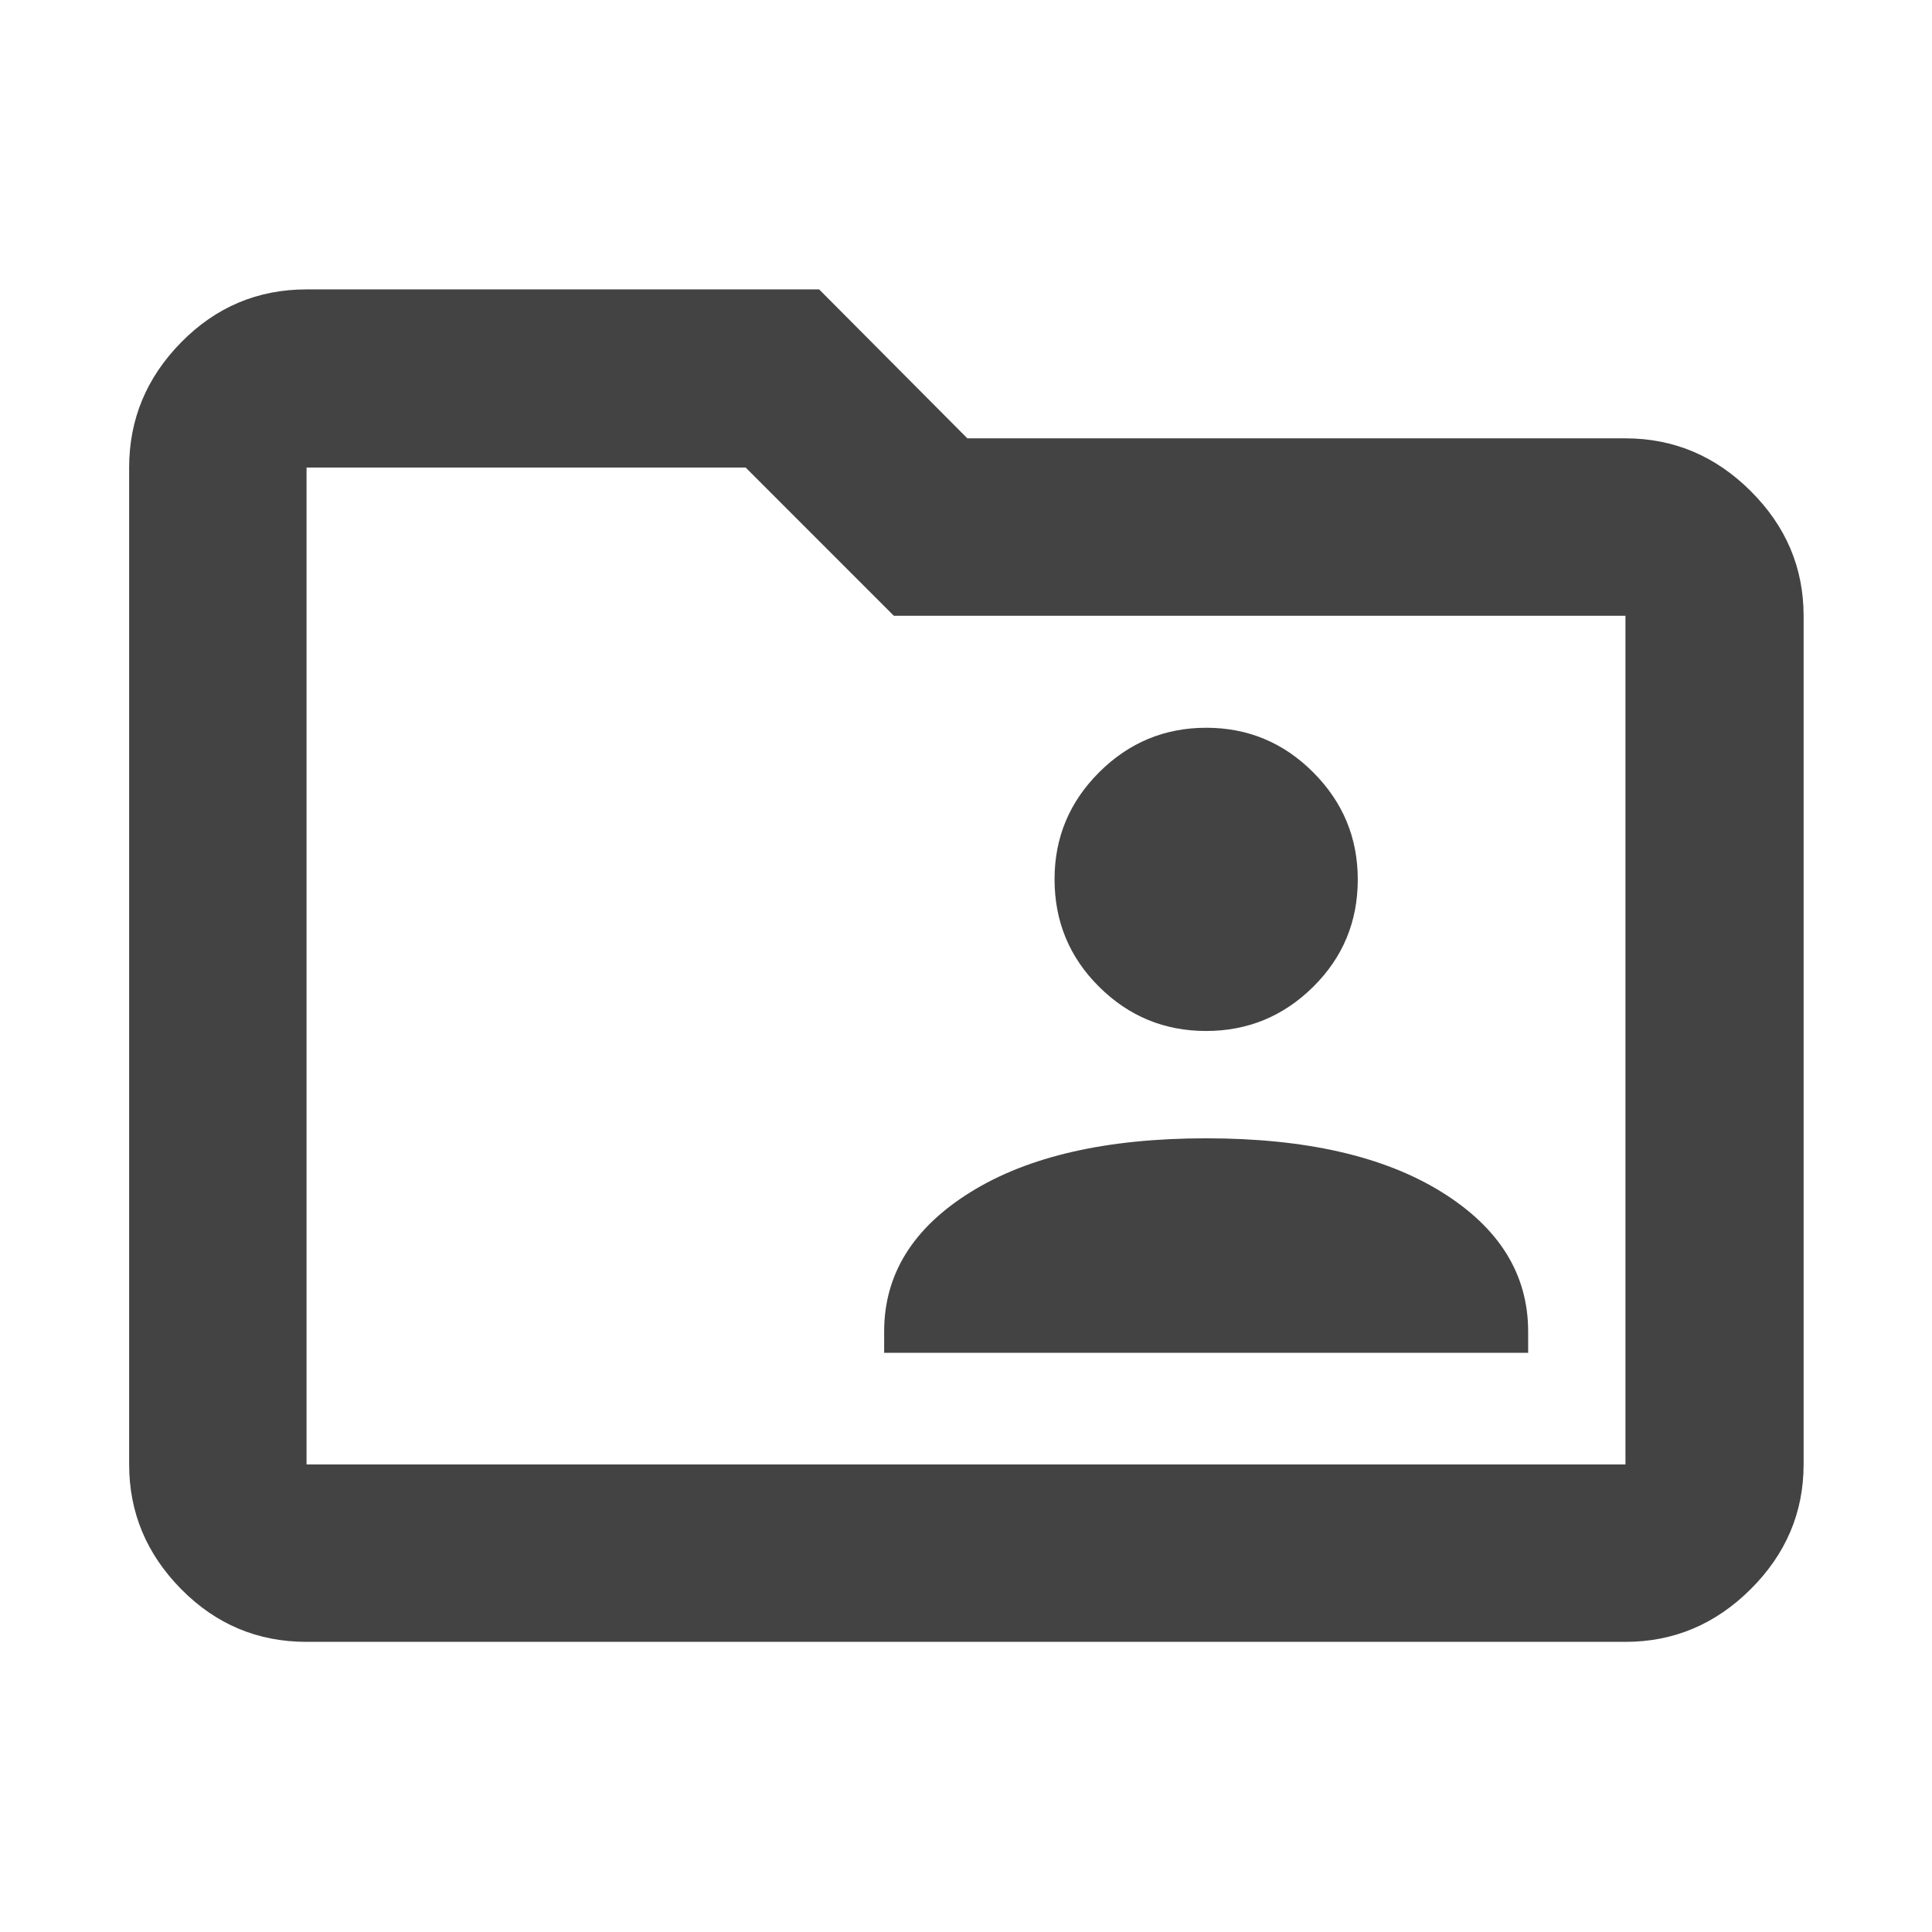
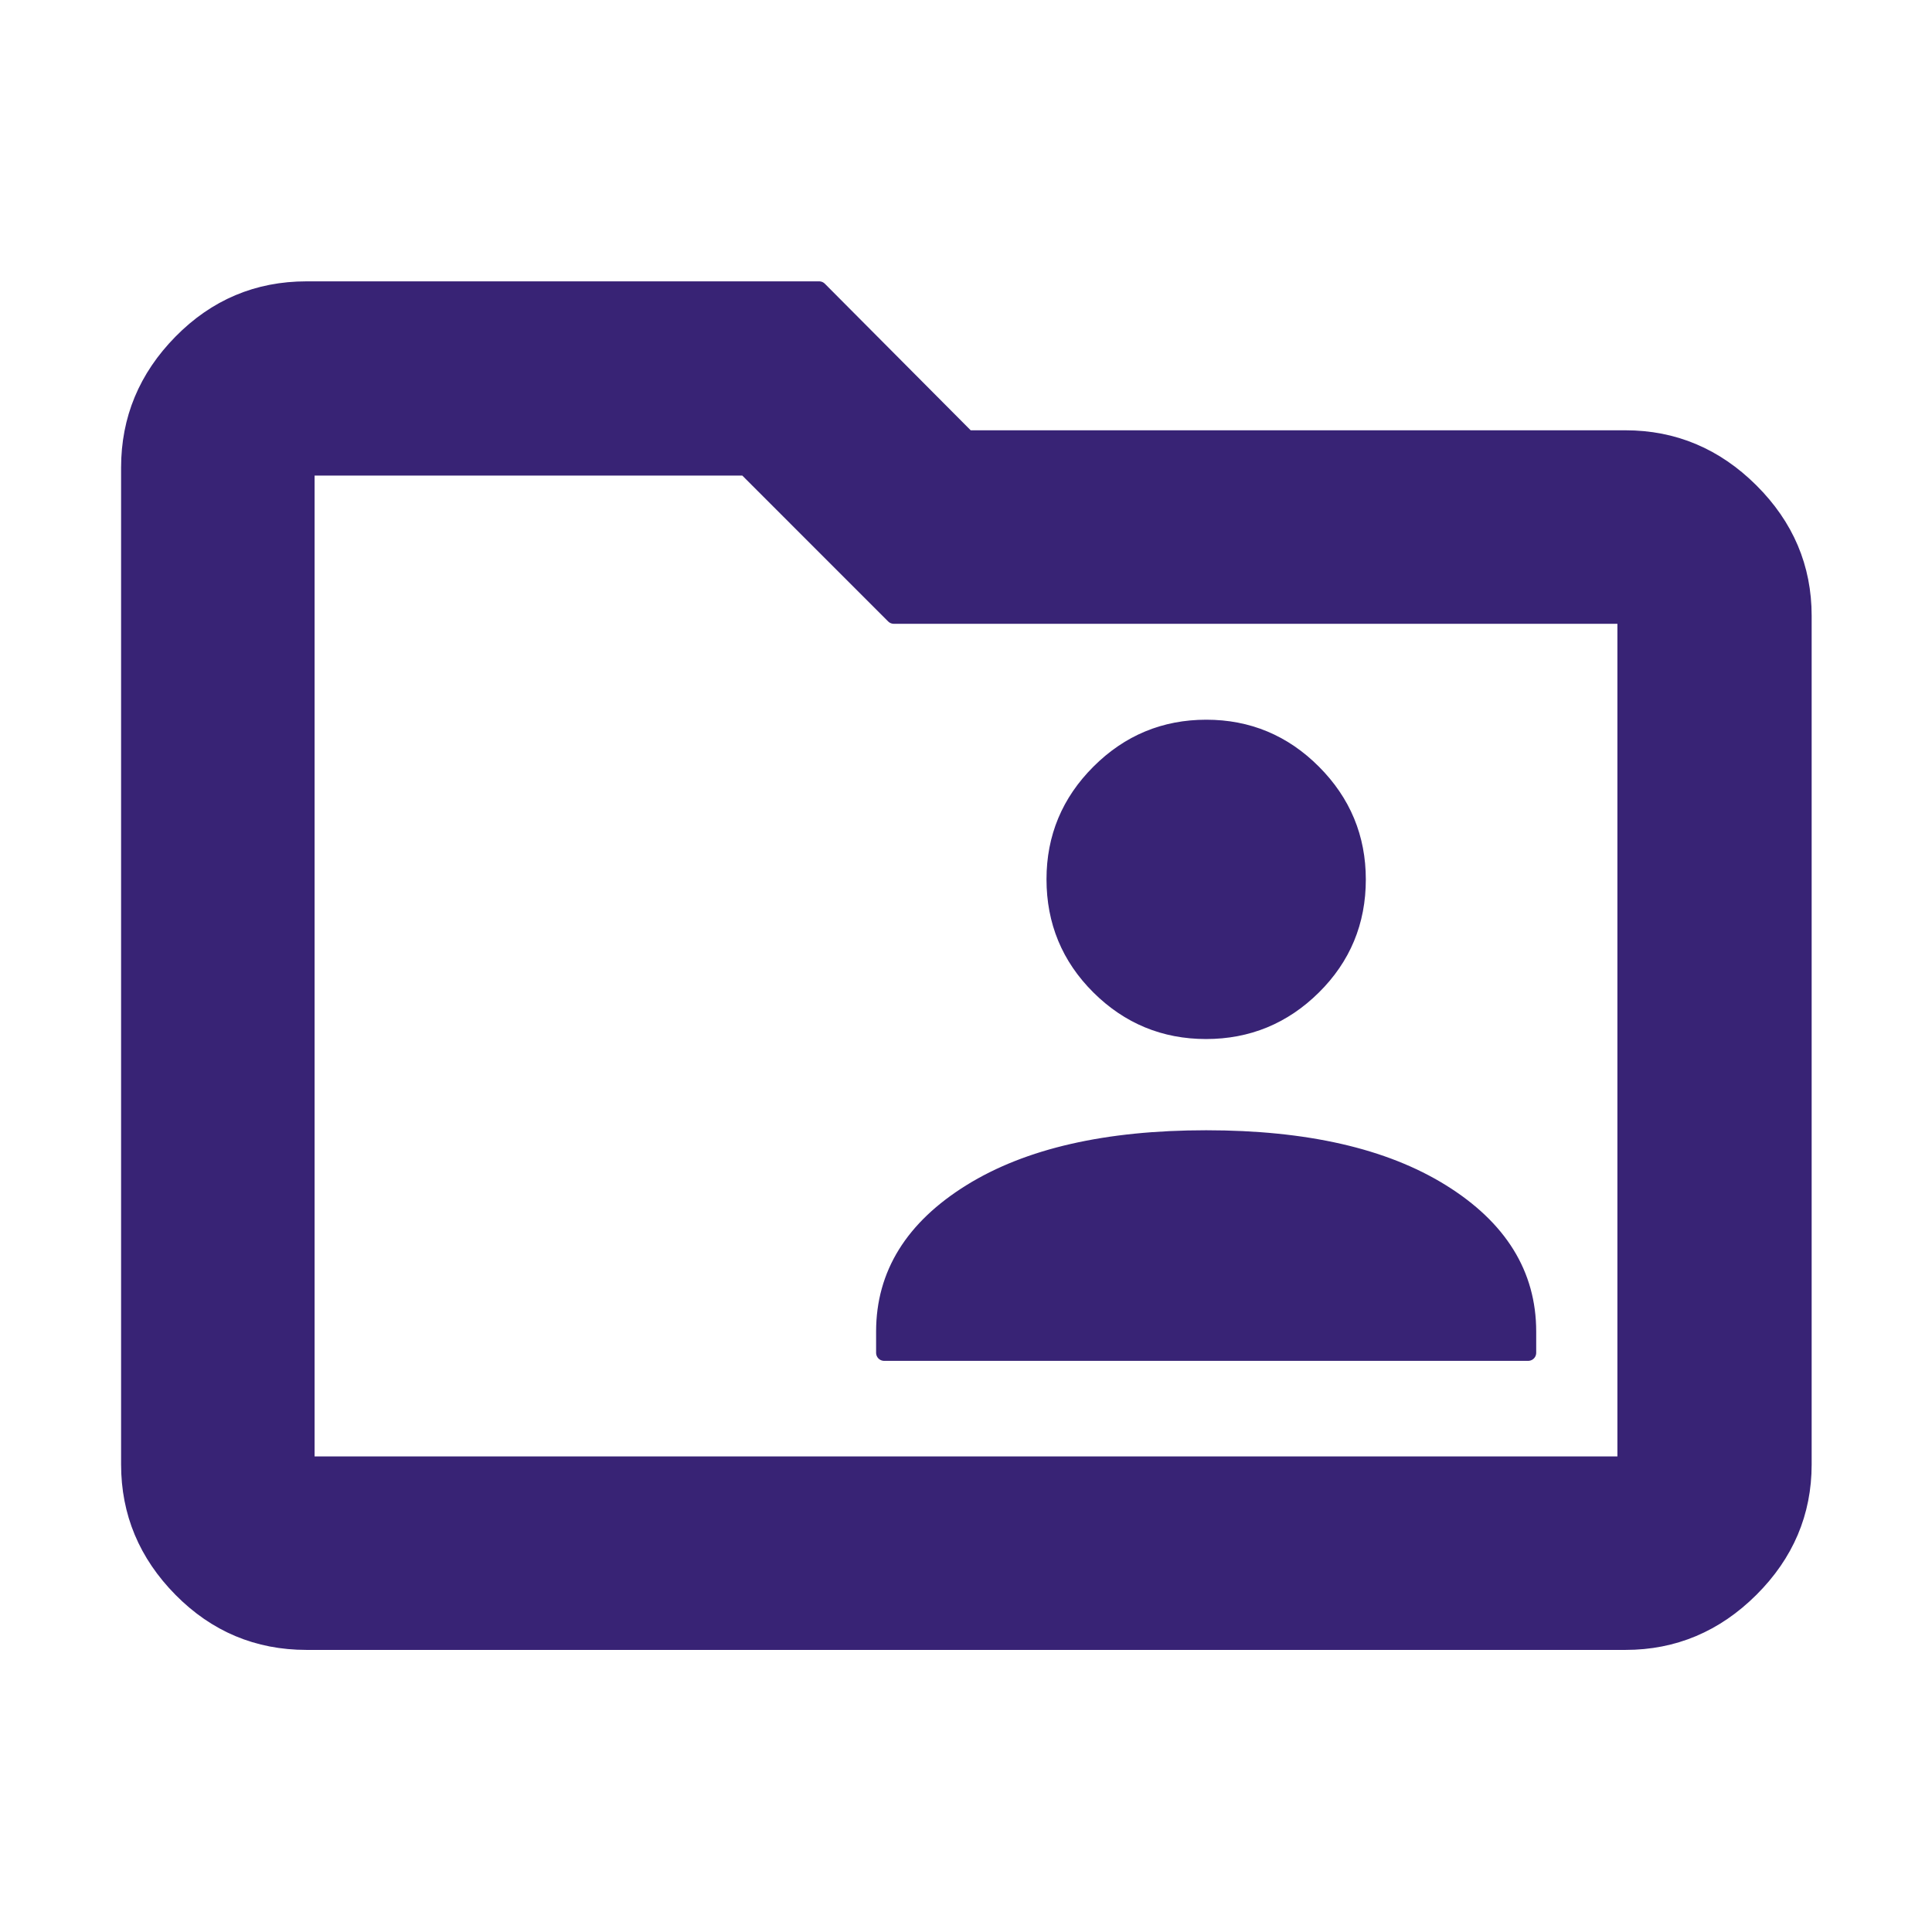
- <svg xmlns="http://www.w3.org/2000/svg" height="40px" viewBox="0 -960 960 960" width="40px" fill="#434343">
+ <svg xmlns="http://www.w3.org/2000/svg" stroke="#382375" stroke-width="8" stroke-linejoin="round" height="40px" viewBox="0 -960 960 960" width="40px" fill="#382375">
  <path d="M439.33-287.8h320v-10.58q0-42.62-43-69.31-43-26.69-117-26.69t-117 26.69q-43 26.69-43 69.31v10.58Zm159.95-159.91q31.05 0 53.22-21.93 22.17-21.92 22.17-53.35 0-31.05-22.12-53.22-22.11-22.17-53.16-22.17-31.06 0-53.22 22.12Q524-554.15 524-523.1q0 31.43 22.11 53.41 22.12 21.98 53.17 21.98ZM152.32-144.17q-36.44 0-62.29-26.19-25.86-26.19-25.86-61.96v-495.36q0-35.93 25.86-62.23 25.85-26.29 62.29-26.29h254.71l73.64 74.01h327.01q35.93 0 62.23 26.19 26.29 26.18 26.29 61.96v421.72q0 35.77-26.29 61.96-26.3 26.19-62.23 26.19H152.32Zm0-88.15h655.36v-421.72H444.14l-73.63-73.64H152.32v495.36Zm0 0v-495.36 495.36Z" />
</svg>
